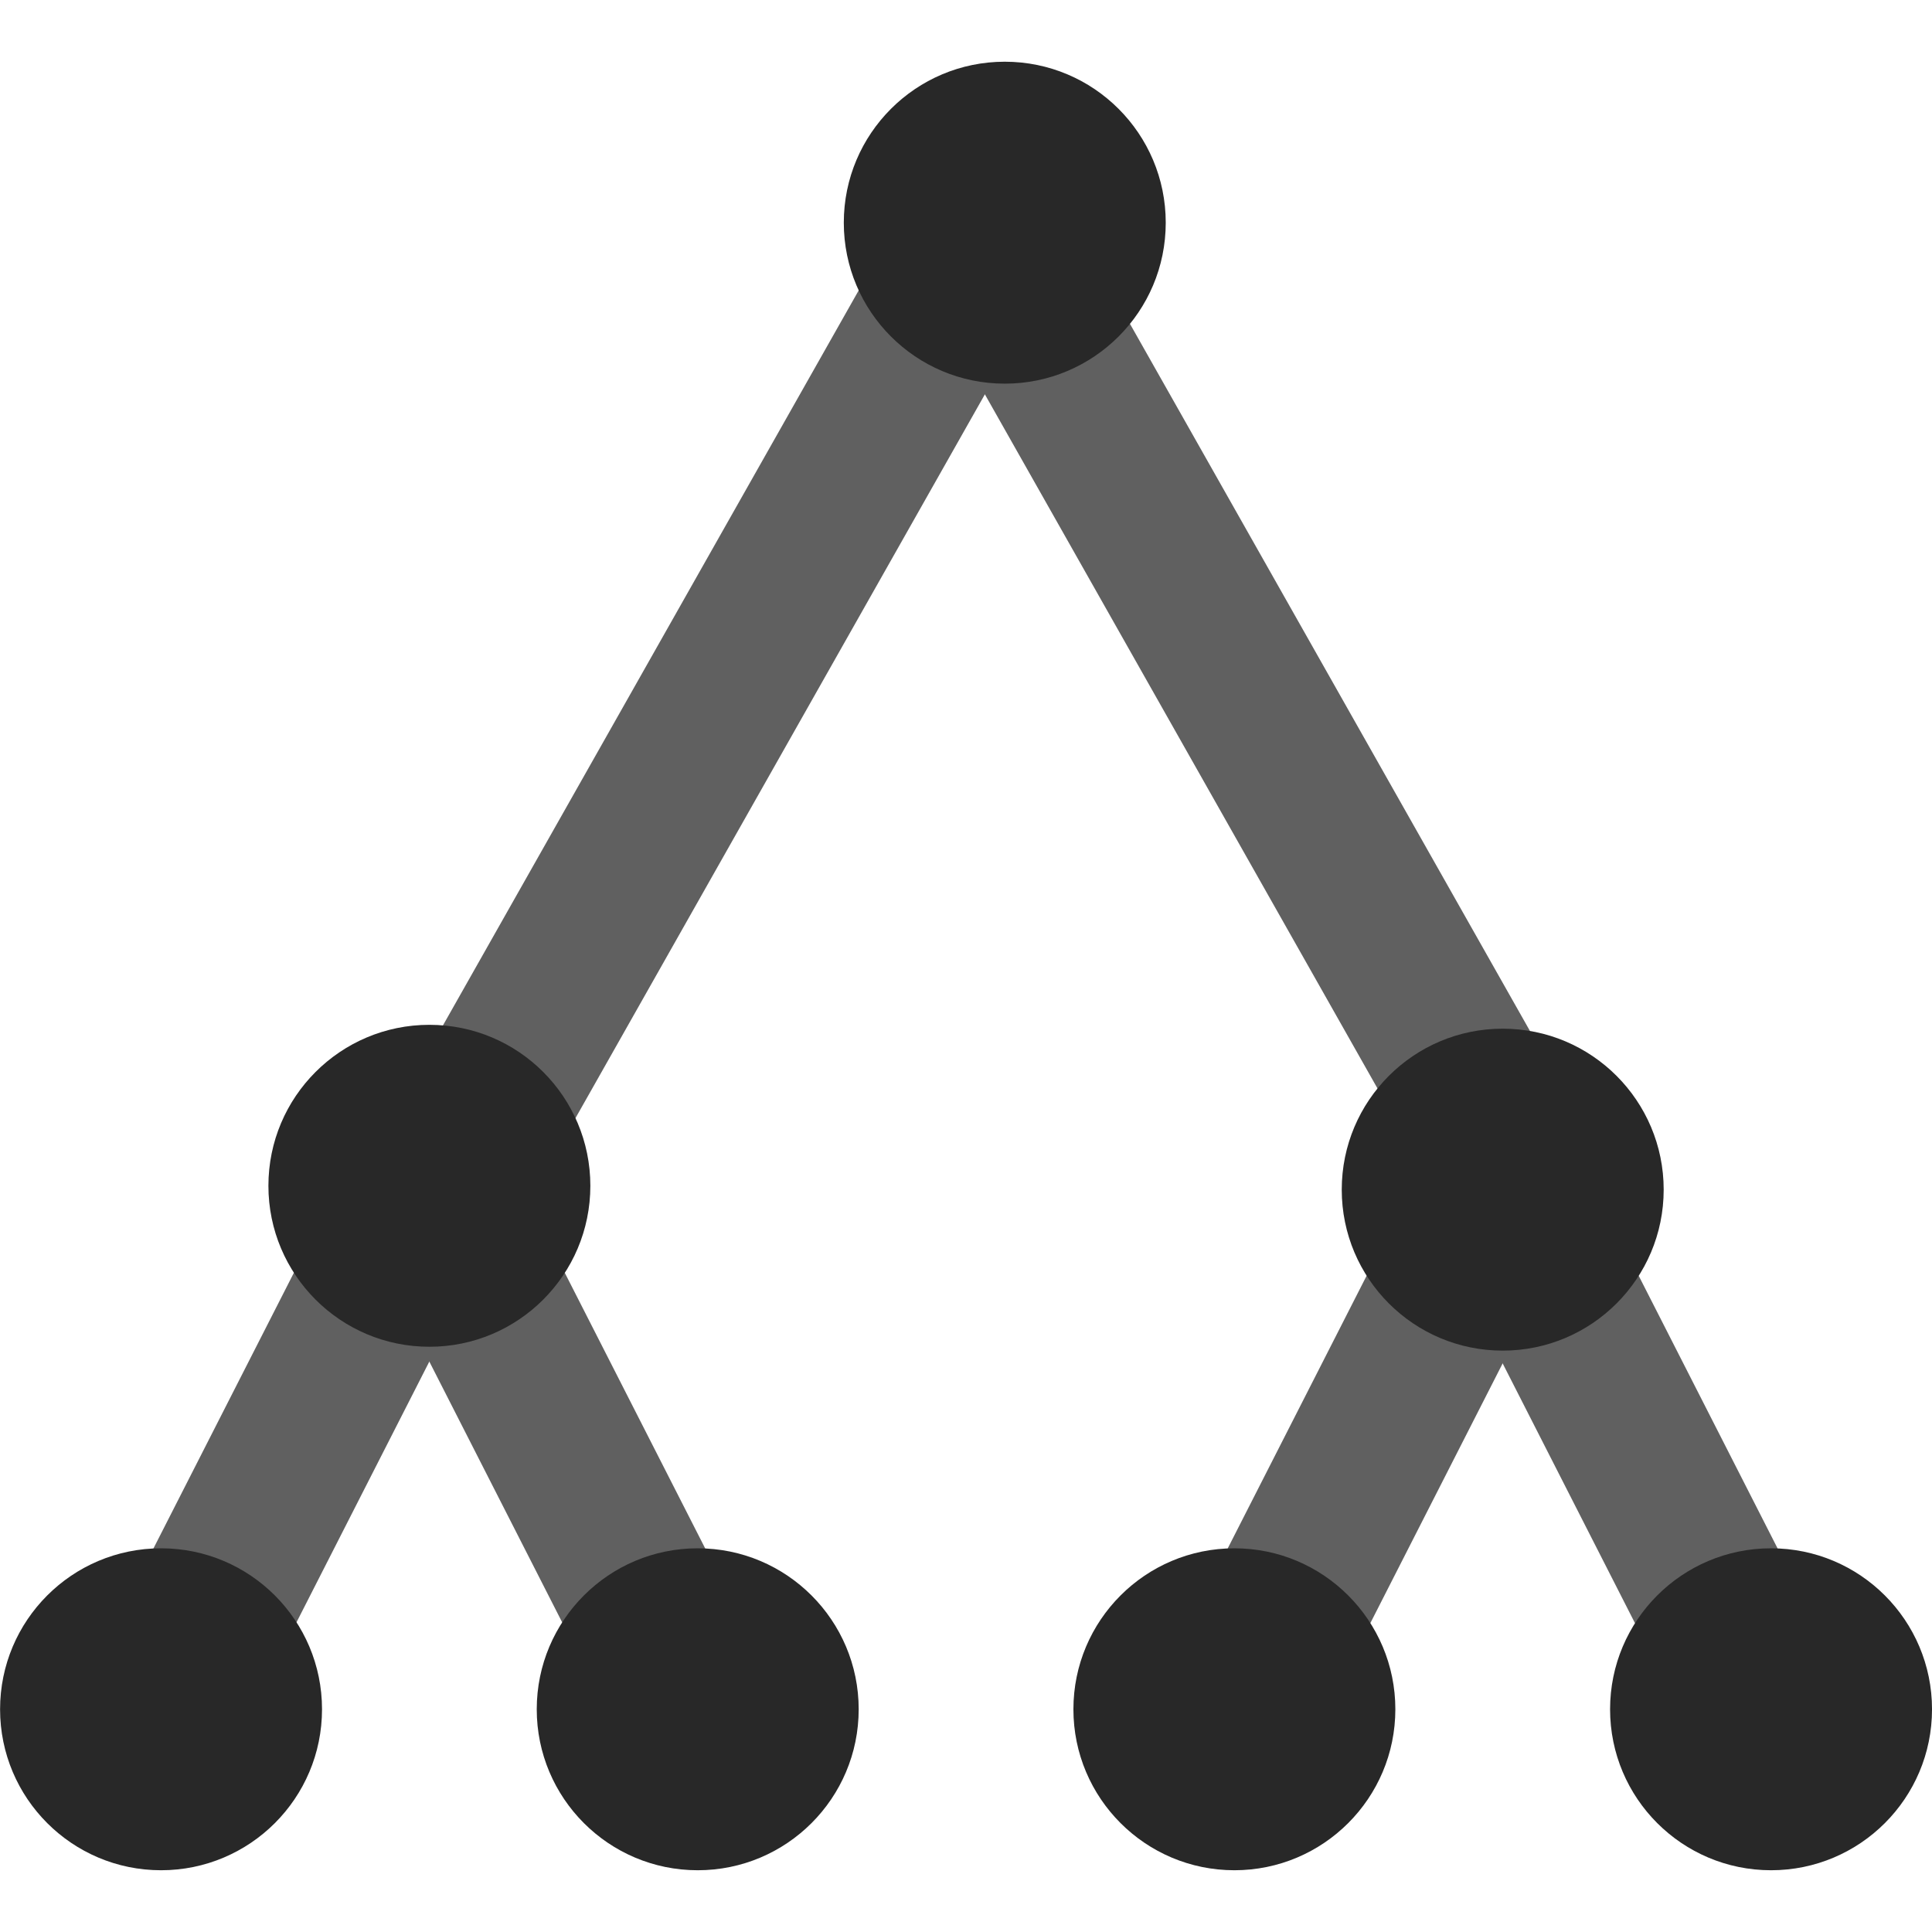
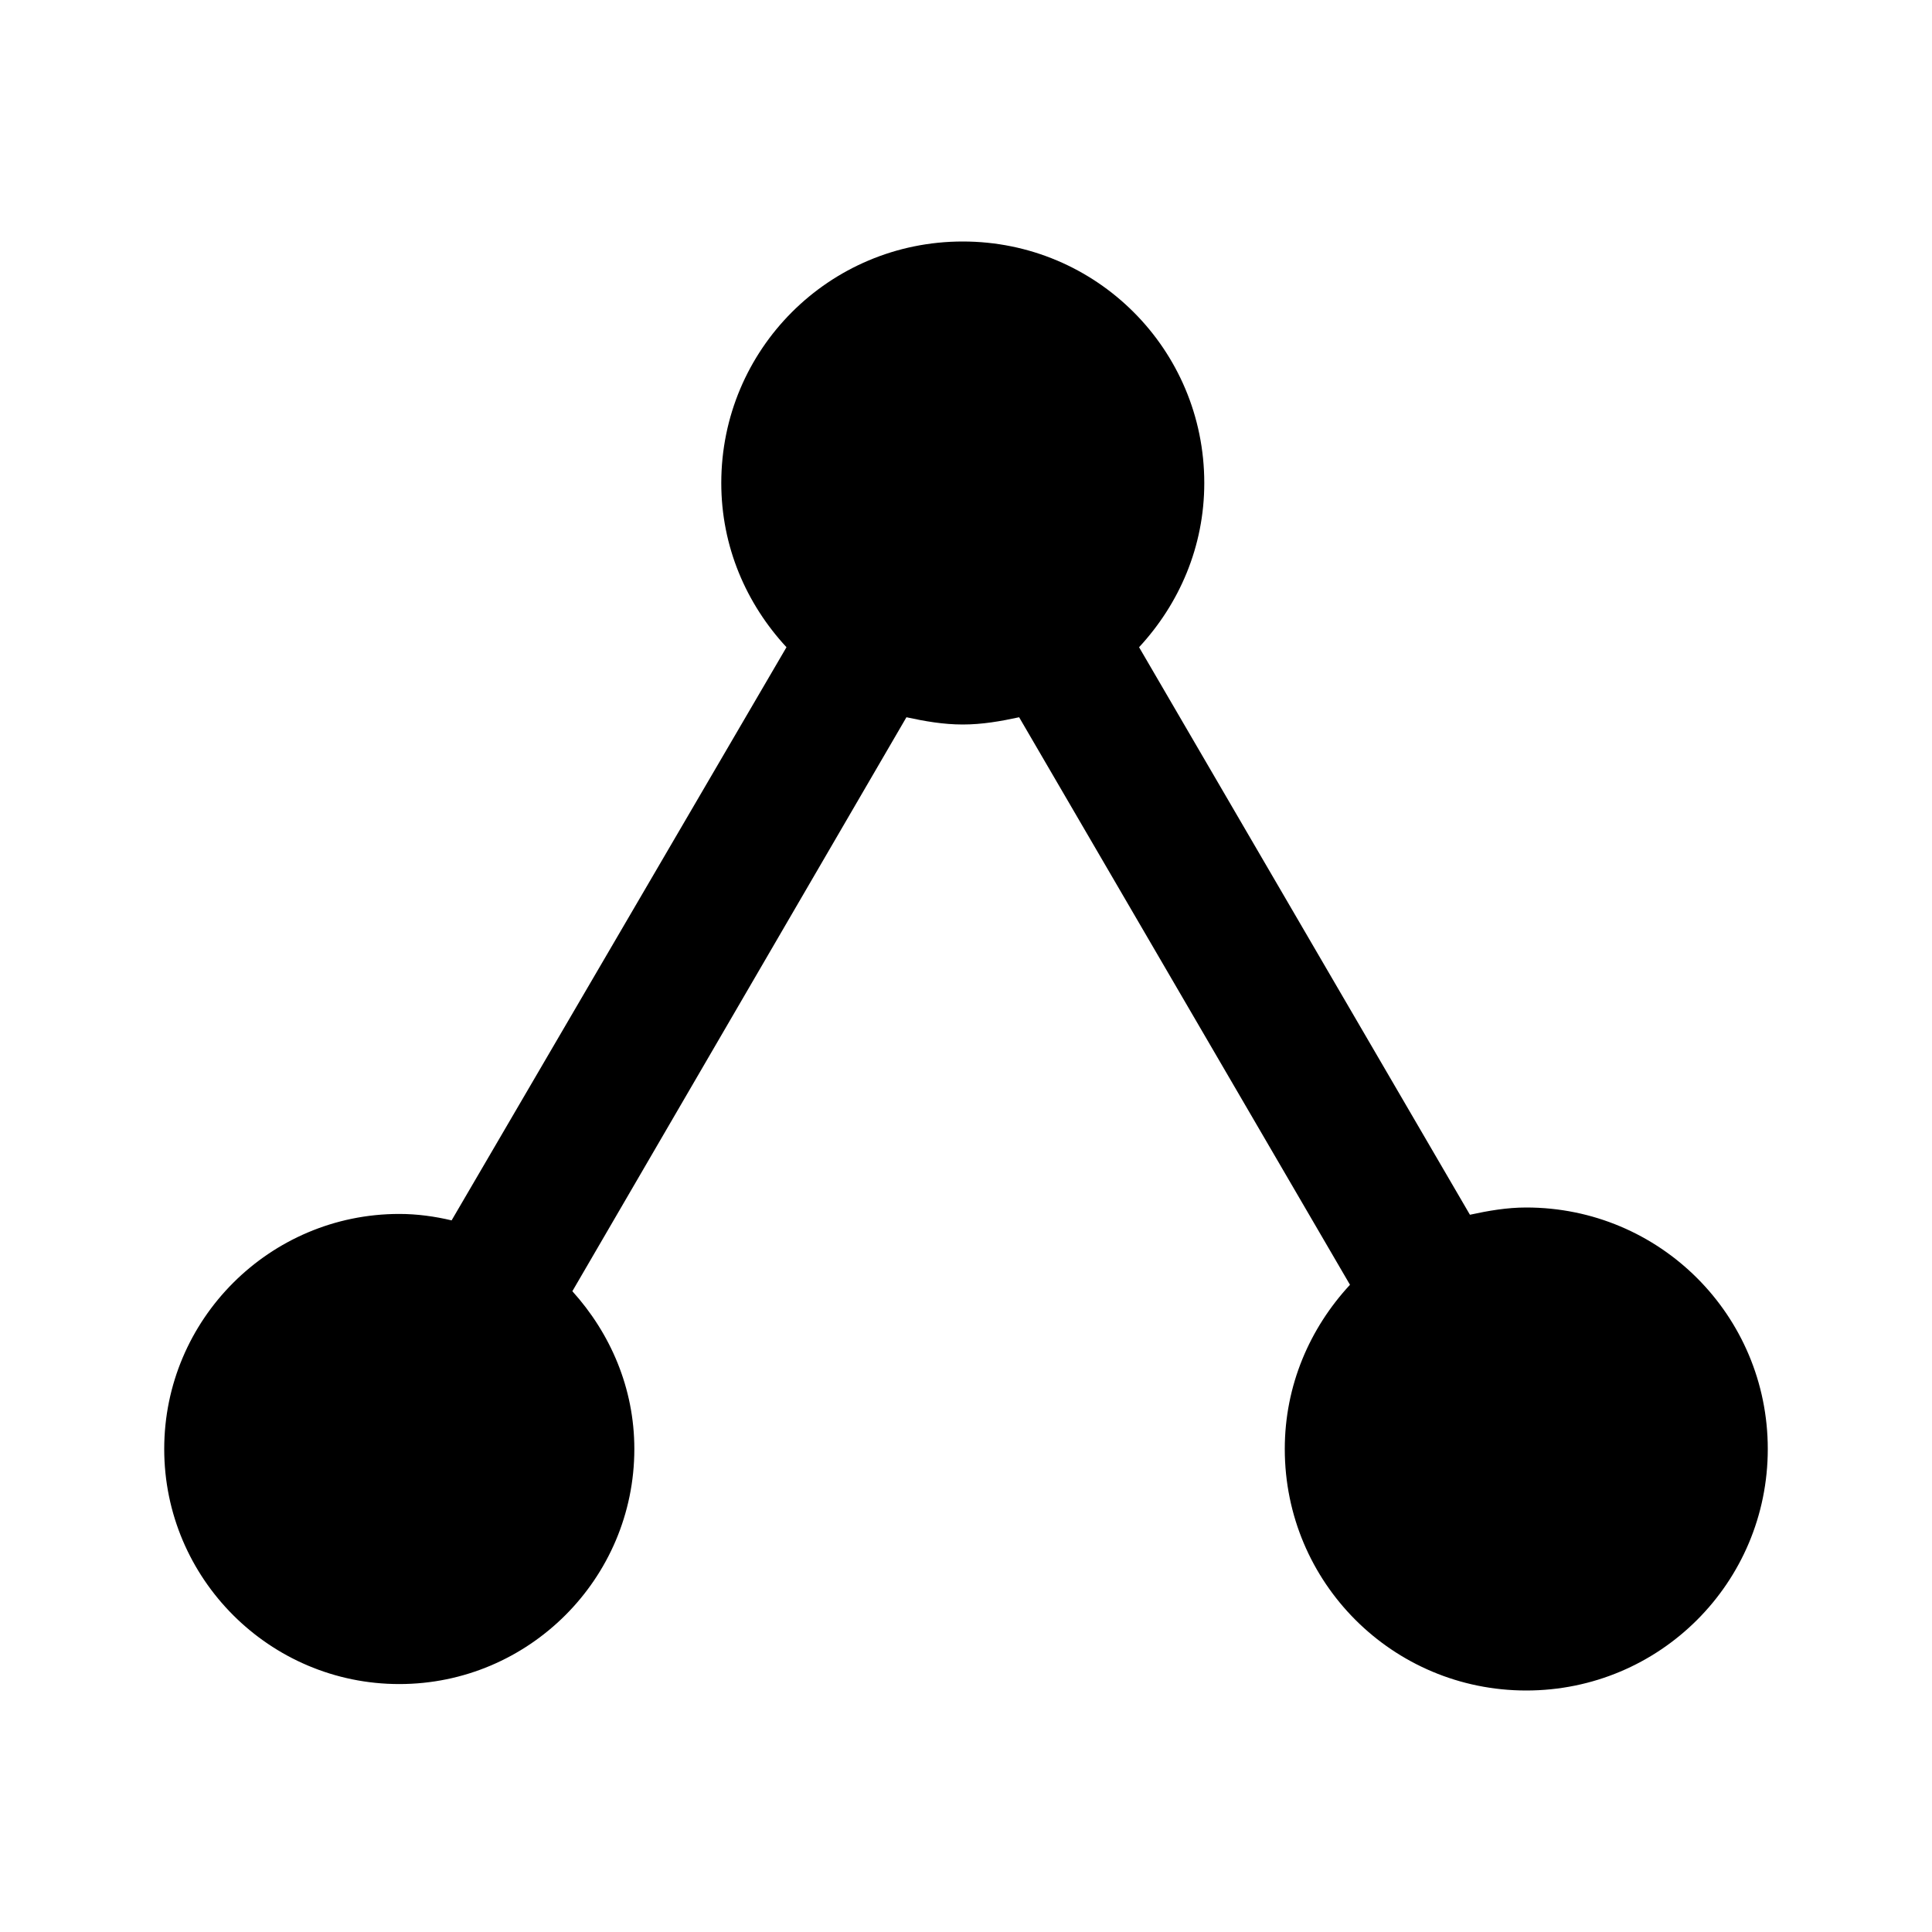
- <svg xmlns="http://www.w3.org/2000/svg" width="24" height="24" id="svg17122" version="1.1">
-   <defs id="defs17124" />
-   <g id="layer1" transform="translate(0,-1028.362)">
-     <g id="g3029" transform="translate(-1.7422271e-6,-0.07213142)">
-       <g id="g3024">
-         <path style="fill:none;stroke:#606060;stroke-width:2;stroke-linecap:butt;stroke-linejoin:miter;stroke-miterlimit:4;stroke-opacity:1;stroke-dasharray:none" d="m 11.807,1030.546 7.535,13.321" id="path17668" />
-         <path id="path17666" d="m 5.14,1043.844 7.535,-13.321" style="fill:none;stroke:#606060;stroke-width:2;stroke-linecap:butt;stroke-linejoin:miter;stroke-miterlimit:4;stroke-opacity:1;stroke-dasharray:none" />
-         <path style="color:#000000;fill:#282828;fill-opacity:1;fill-rule:nonzero;stroke:none;stroke-width:2;marker:none;visibility:visible;display:inline;overflow:visible;enable-background:accumulate" id="path17650" d="m 5.272,22.737 c 0,1.273 -1.032,2.304 -2.304,2.304 -1.273,0 -2.304,-1.032 -2.304,-2.304 0,-1.273 1.032,-2.304 2.304,-2.304 1.273,0 2.304,1.032 2.304,2.304 z" transform="matrix(0.8679009,0,0,0.8679009,9.905676,1011.467)" />
-       </g>
-       <g id="g3010">
-         <path style="fill:none;stroke:#606060;stroke-width:2;stroke-linecap:butt;stroke-linejoin:miter;stroke-miterlimit:4;stroke-opacity:1;stroke-dasharray:none" d="m 1.962,1049.763 3.409,-6.692" id="path17652" />
-         <path id="path17656" d="m 5.295,1043.07 3.409,6.692" style="fill:none;stroke:#606060;stroke-width:2;stroke-linecap:butt;stroke-linejoin:miter;stroke-miterlimit:4;stroke-opacity:1;stroke-dasharray:none" />
-         <path style="color:#000000;fill:#282828;fill-opacity:1;fill-rule:nonzero;stroke:none;stroke-width:2;marker:none;visibility:visible;display:inline;overflow:visible;enable-background:accumulate" id="path17130" d="m 5.272,22.737 c 0,1.273 -1.032,2.304 -2.304,2.304 -1.273,0 -2.304,-1.032 -2.304,-2.304 0,-1.273 1.032,-2.304 2.304,-2.304 1.273,0 2.304,1.032 2.304,2.304 z" transform="matrix(0.8679009,0,0,0.8679009,-0.5753425,1029.934)" />
-         <path transform="matrix(0.8679009,0,0,0.8679009,6.091324,1029.934)" d="m 5.272,22.737 c 0,1.273 -1.032,2.304 -2.304,2.304 -1.273,0 -2.304,-1.032 -2.304,-2.304 0,-1.273 1.032,-2.304 2.304,-2.304 1.273,0 2.304,1.032 2.304,2.304 z" id="path17640" style="color:#000000;fill:#282828;fill-opacity:1;fill-rule:nonzero;stroke:none;stroke-width:2;marker:none;visibility:visible;display:inline;overflow:visible;enable-background:accumulate" />
-         <path transform="matrix(0.8679009,0,0,0.8679009,2.757991,1023.431)" d="m 5.272,22.737 c 0,1.273 -1.032,2.304 -2.304,2.304 -1.273,0 -2.304,-1.032 -2.304,-2.304 0,-1.273 1.032,-2.304 2.304,-2.304 1.273,0 2.304,1.032 2.304,2.304 z" id="path17646" style="color:#000000;fill:#282828;fill-opacity:1;fill-rule:nonzero;stroke:none;stroke-width:2;marker:none;visibility:visible;display:inline;overflow:visible;enable-background:accumulate" />
-       </g>
-       <g id="g3017">
-         <path id="path17654" d="m 15.295,1049.786 3.409,-6.692" style="fill:none;stroke:#606060;stroke-width:2;stroke-linecap:butt;stroke-linejoin:miter;stroke-miterlimit:4;stroke-opacity:1;stroke-dasharray:none" />
-         <path style="fill:none;stroke:#606060;stroke-width:2;stroke-linecap:butt;stroke-linejoin:miter;stroke-miterlimit:4;stroke-opacity:1;stroke-dasharray:none" d="m 18.629,1043.094 3.409,6.692" id="path17658" />
-         <path style="color:#000000;fill:#282828;fill-opacity:1;fill-rule:nonzero;stroke:none;stroke-width:2;marker:none;visibility:visible;display:inline;overflow:visible;enable-background:accumulate" id="path17642" d="m 5.272,22.737 c 0,1.273 -1.032,2.304 -2.304,2.304 -1.273,0 -2.304,-1.032 -2.304,-2.304 0,-1.273 1.032,-2.304 2.304,-2.304 1.273,0 2.304,1.032 2.304,2.304 z" transform="matrix(0.8679009,0,0,0.8679009,12.75799,1029.934)" />
-         <path transform="matrix(0.8679009,0,0,0.8679009,19.42466,1029.934)" d="m 5.272,22.737 c 0,1.273 -1.032,2.304 -2.304,2.304 -1.273,0 -2.304,-1.032 -2.304,-2.304 0,-1.273 1.032,-2.304 2.304,-2.304 1.273,0 2.304,1.032 2.304,2.304 z" id="path17644" style="color:#000000;fill:#282828;fill-opacity:1;fill-rule:nonzero;stroke:none;stroke-width:2;marker:none;visibility:visible;display:inline;overflow:visible;enable-background:accumulate" />
-         <path style="color:#000000;fill:#282828;fill-opacity:1;fill-rule:nonzero;stroke:none;stroke-width:2;marker:none;visibility:visible;display:inline;overflow:visible;enable-background:accumulate" id="path17648" d="m 5.272,22.737 c 0,1.273 -1.032,2.304 -2.304,2.304 -1.273,0 -2.304,-1.032 -2.304,-2.304 0,-1.273 1.032,-2.304 2.304,-2.304 1.273,0 2.304,1.032 2.304,2.304 z" transform="matrix(0.8679009,0,0,0.8679009,16.09133,1023.479)" />
-       </g>
-     </g>
-   </g>
+ <svg xmlns="http://www.w3.org/2000/svg" width="24" height="24" viewBox="0 0 24 24" id="svg2" version="1.1">
+   <defs id="defs10" />
+   <path d="M0 0h24v24h-24z" fill="none" id="path4" />
+   <path d="m 7.88,18 c 0,-0.76 -0.3,-1.44 -0.77,-1.96 L 11.26,8.91 C 11.49,8.96 11.72,9 11.96,9 12.2,9 12.43,8.96 12.66,8.91 l 4.11,7.05 c -0.5,0.54 -0.81,1.25 -0.81,2.04 0,1.66 1.34,3 3,3 1.66,0 3,-1.34 3,-3 0,-1.66 -1.34,-3 -3,-3 -0.24,0 -0.47,0.04 -0.7,0.09 L 14.15,8.04 C 14.65,7.5 14.96,6.79 14.96,6 c 0,-1.66 -1.34,-3 -3,-3 -1.66,0 -3,1.34 -3,3 0,0.79 0.31,1.5 0.81,2.04 L 5.61,15.16 C 5.4,15.11 5.18,15.08 4.96,15.08 c -1.61,0 -2.92,1.31 -2.92,2.92 0,1.61 1.31,2.92 2.92,2.92 1.61,0 2.92,-1.31 2.92,-2.92 z" id="path6" />
</svg>
